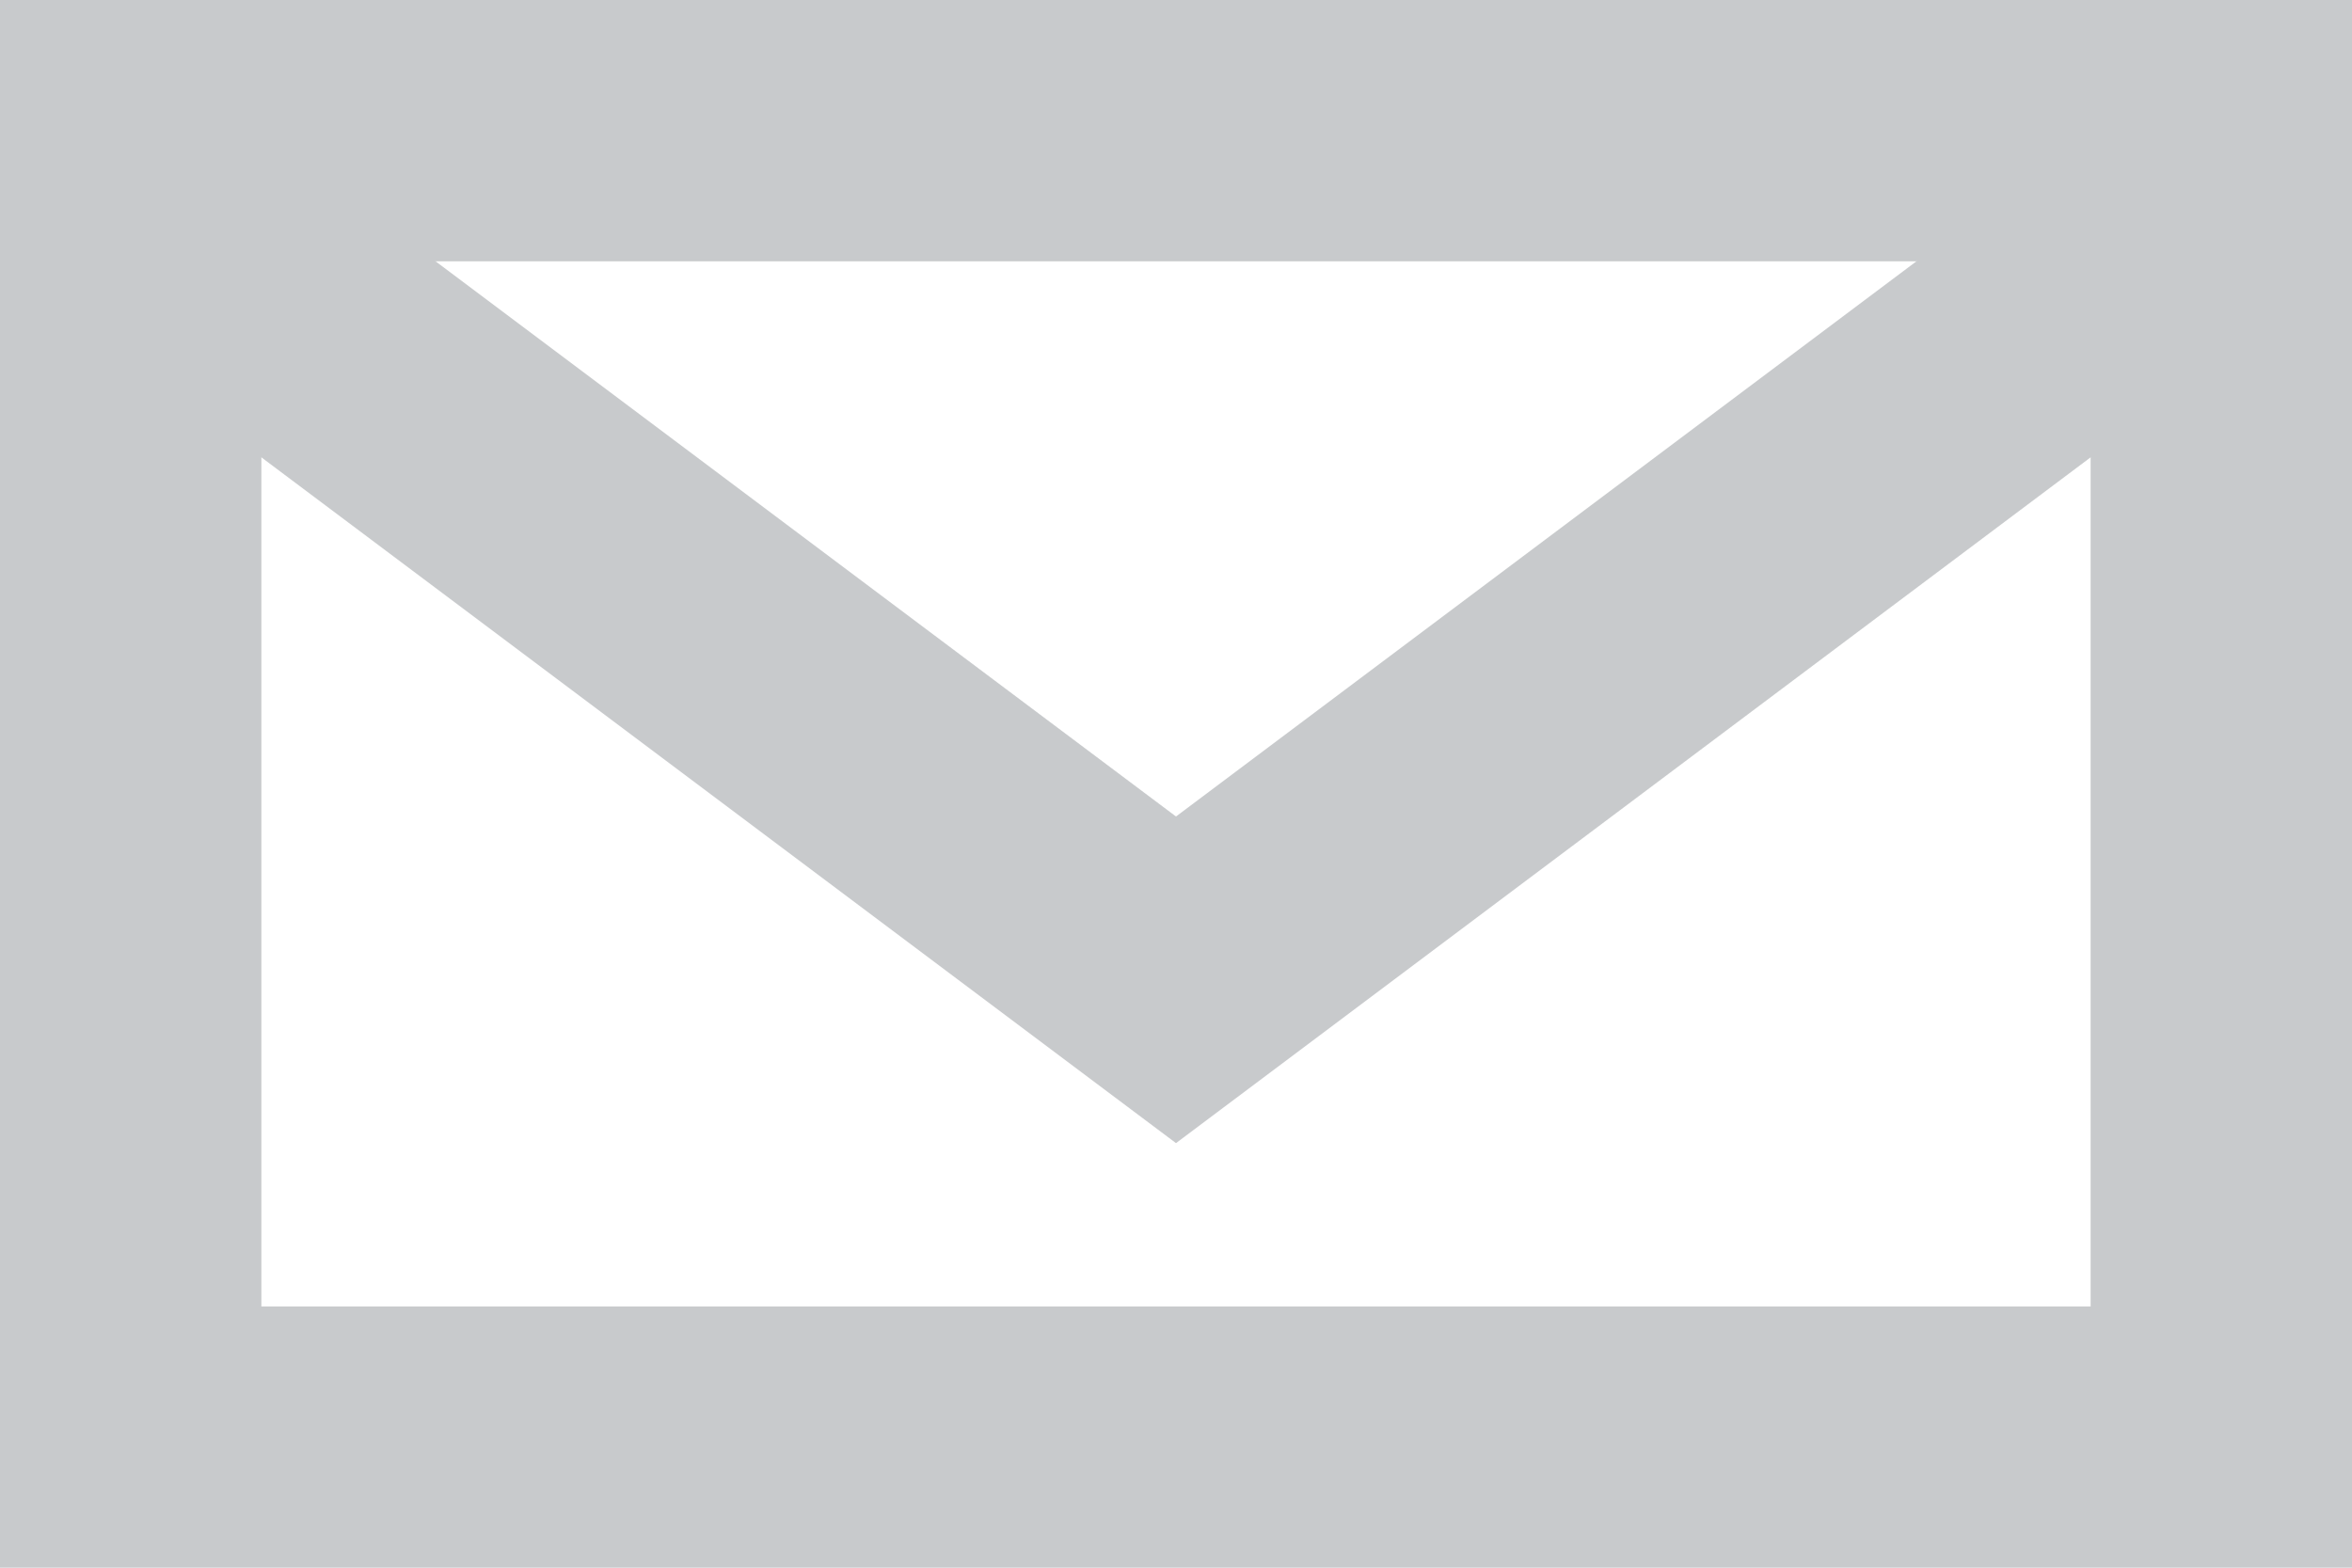
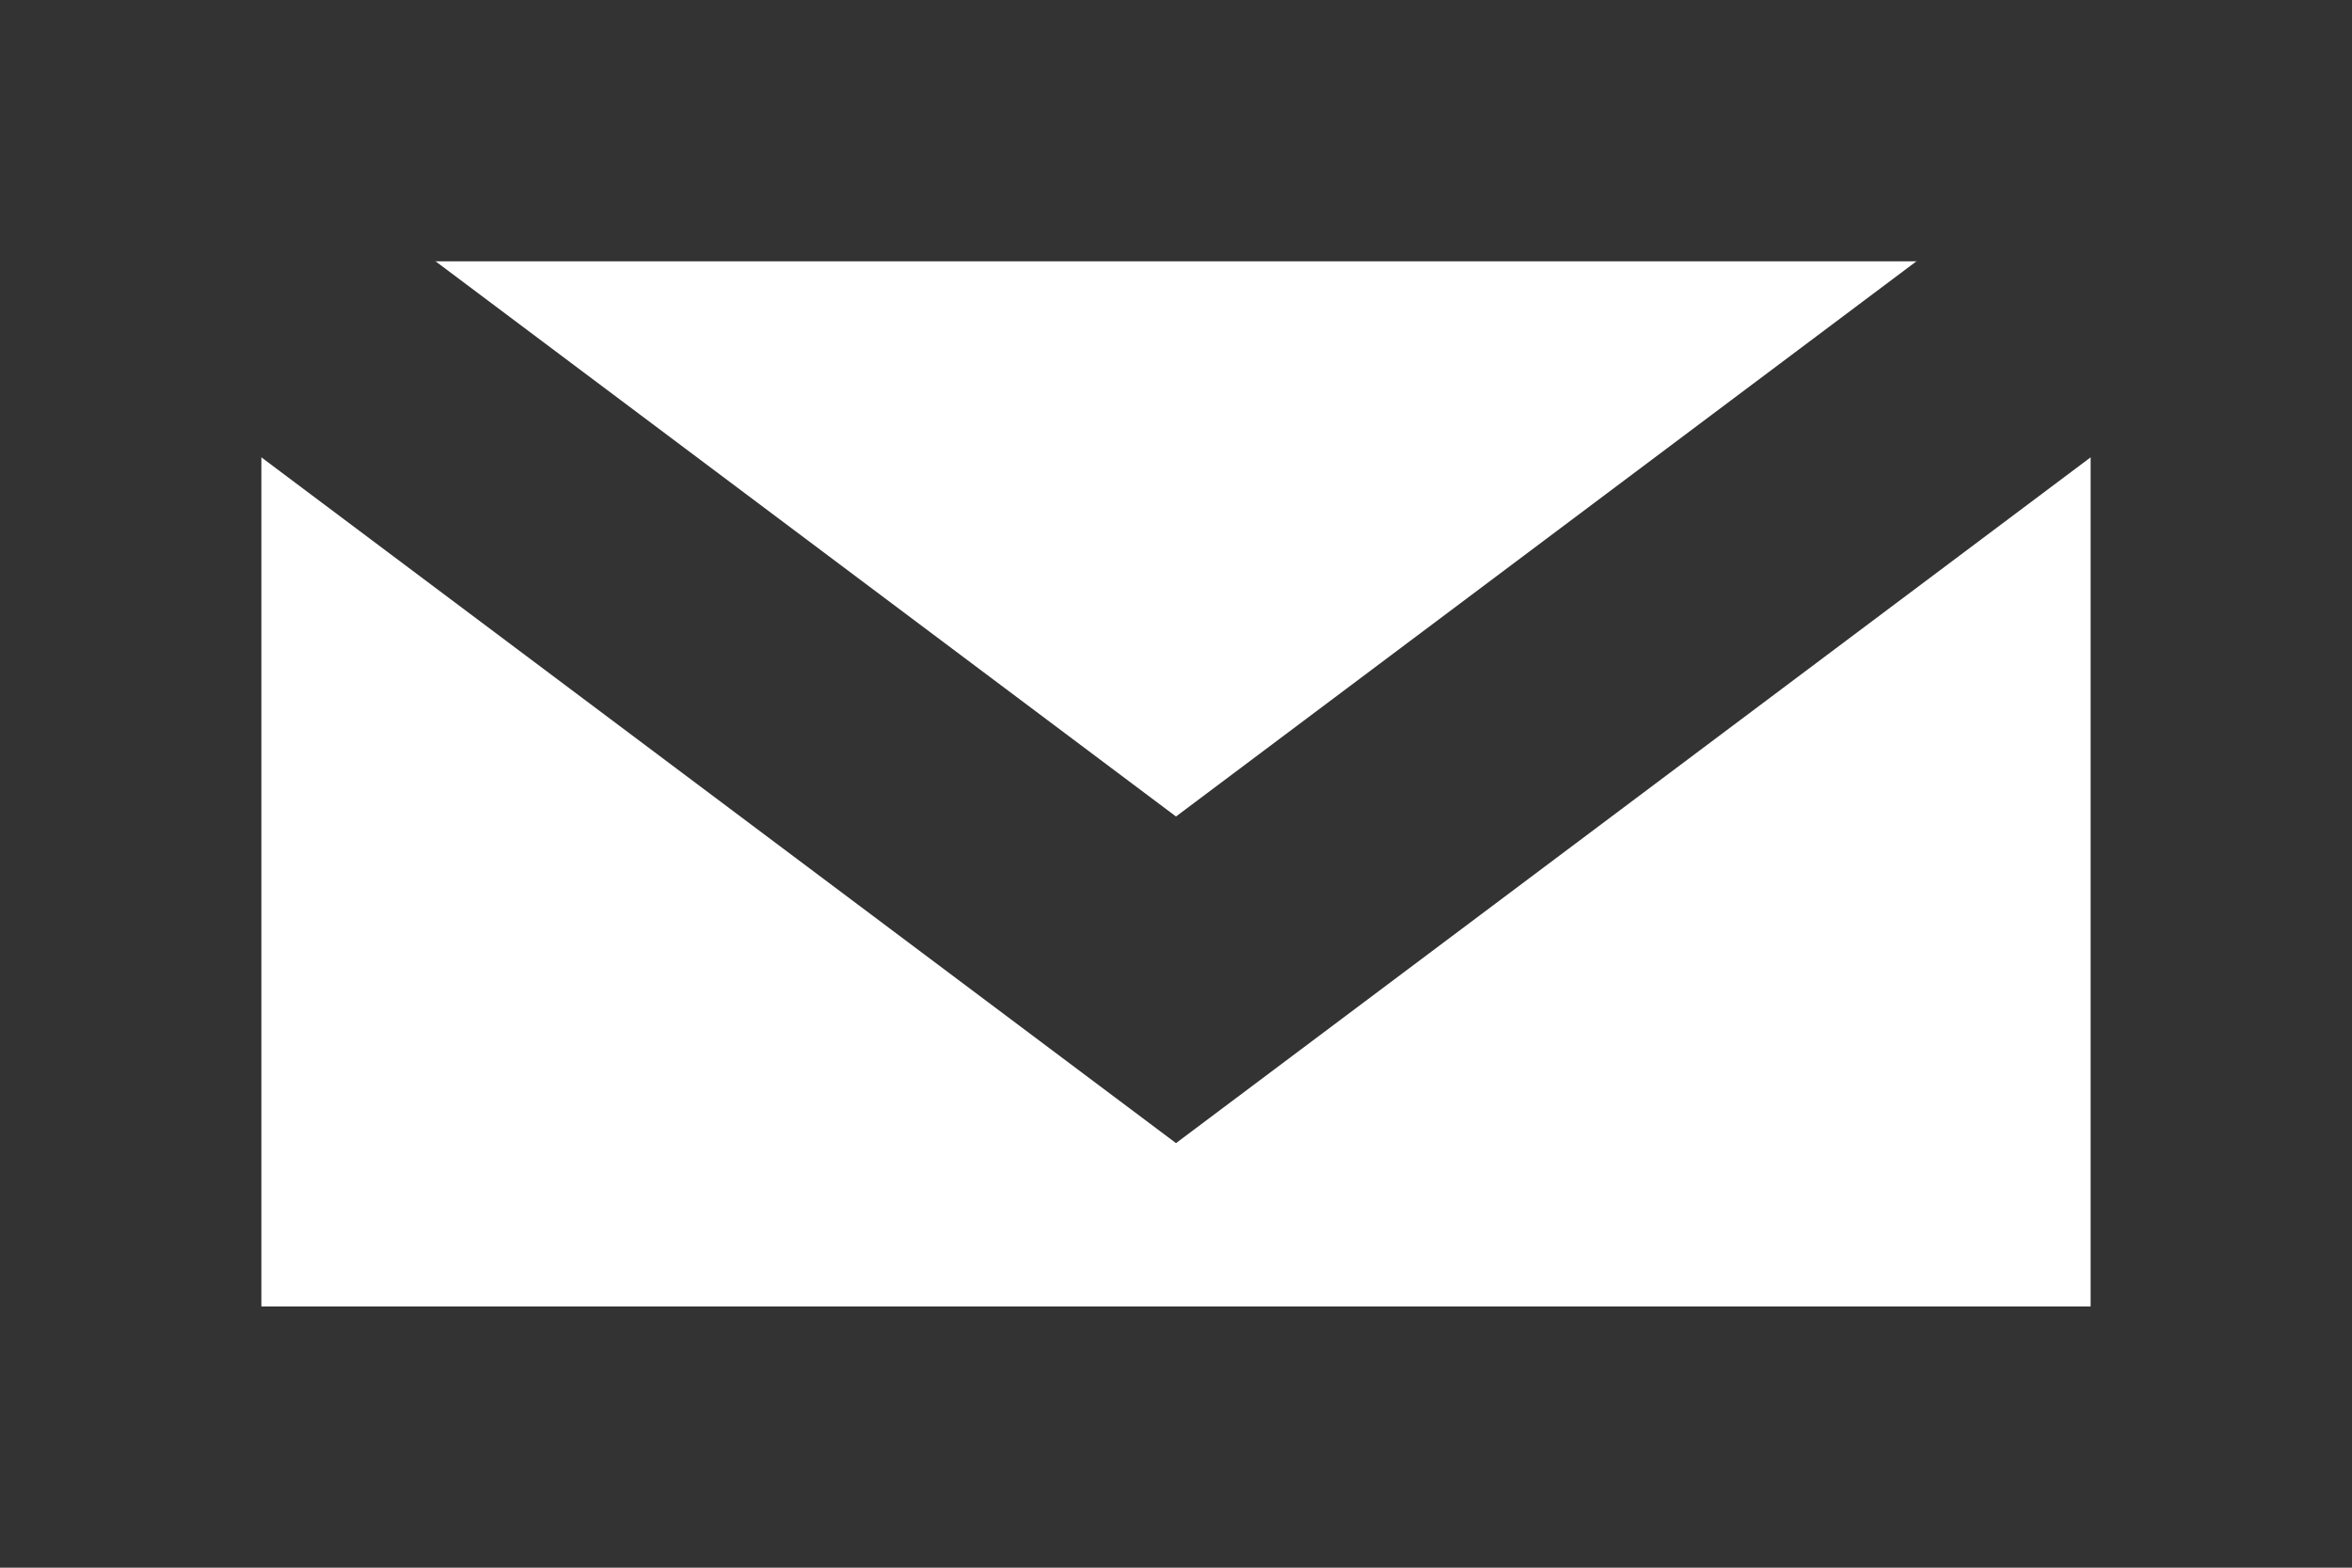
<svg xmlns="http://www.w3.org/2000/svg" version="1.1" id="Layer_1" x="0px" y="0px" width="24px" height="16px" viewBox="0 0 24 16" enable-background="new 0 0 24 16" xml:space="preserve">
-   <polyline fill="none" stroke="#c8cacc" stroke-width="2.667" points="1.334,2.001 12,10 22.666,2.001 " />
+   <polyline fill="none" stroke="#333333" stroke-width="2.667" points="1.334,2.001 12,10 22.666,2.001 " />
  <g>
-     <path fill="#c8cacc" d="M21.333,2.667v10.667H2.667V2.667H21.333 M24,0H0v16h24V0L24,0z" />
+     <path fill="#333333" d="M21.333,2.667v10.667H2.667V2.667H21.333 M24,0H0v16h24V0L24,0z" />
  </g>
</svg>
